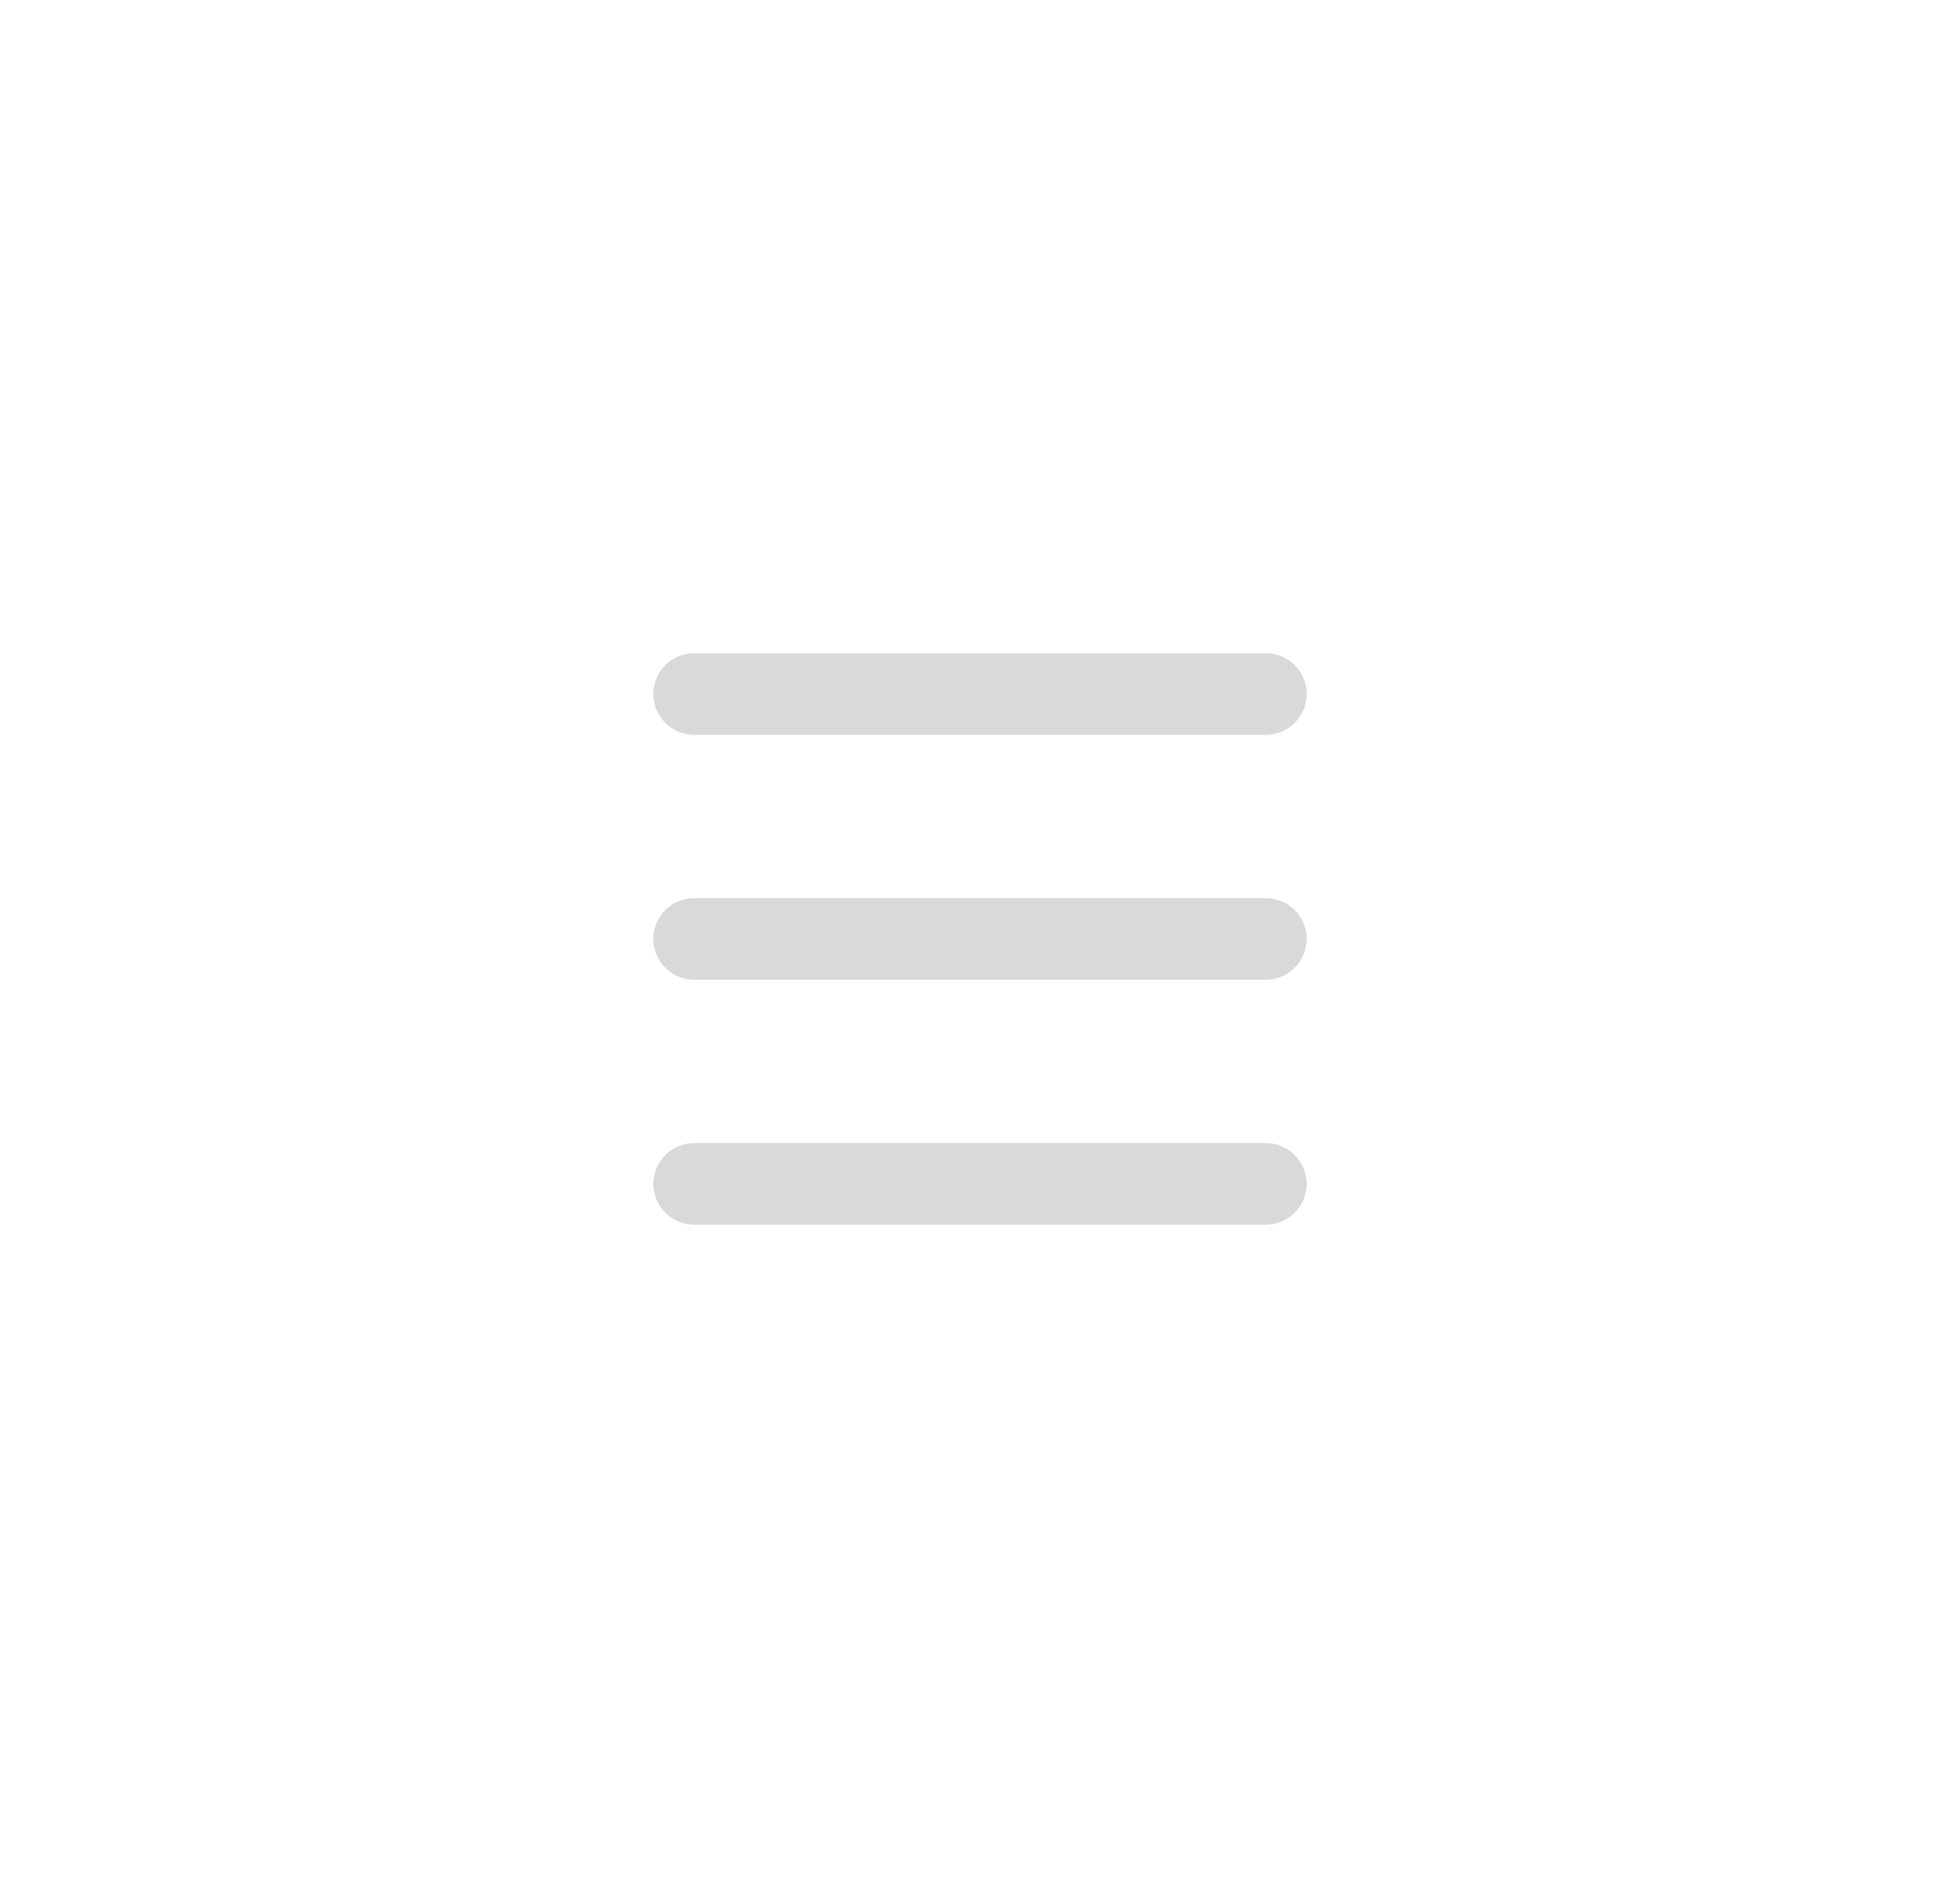
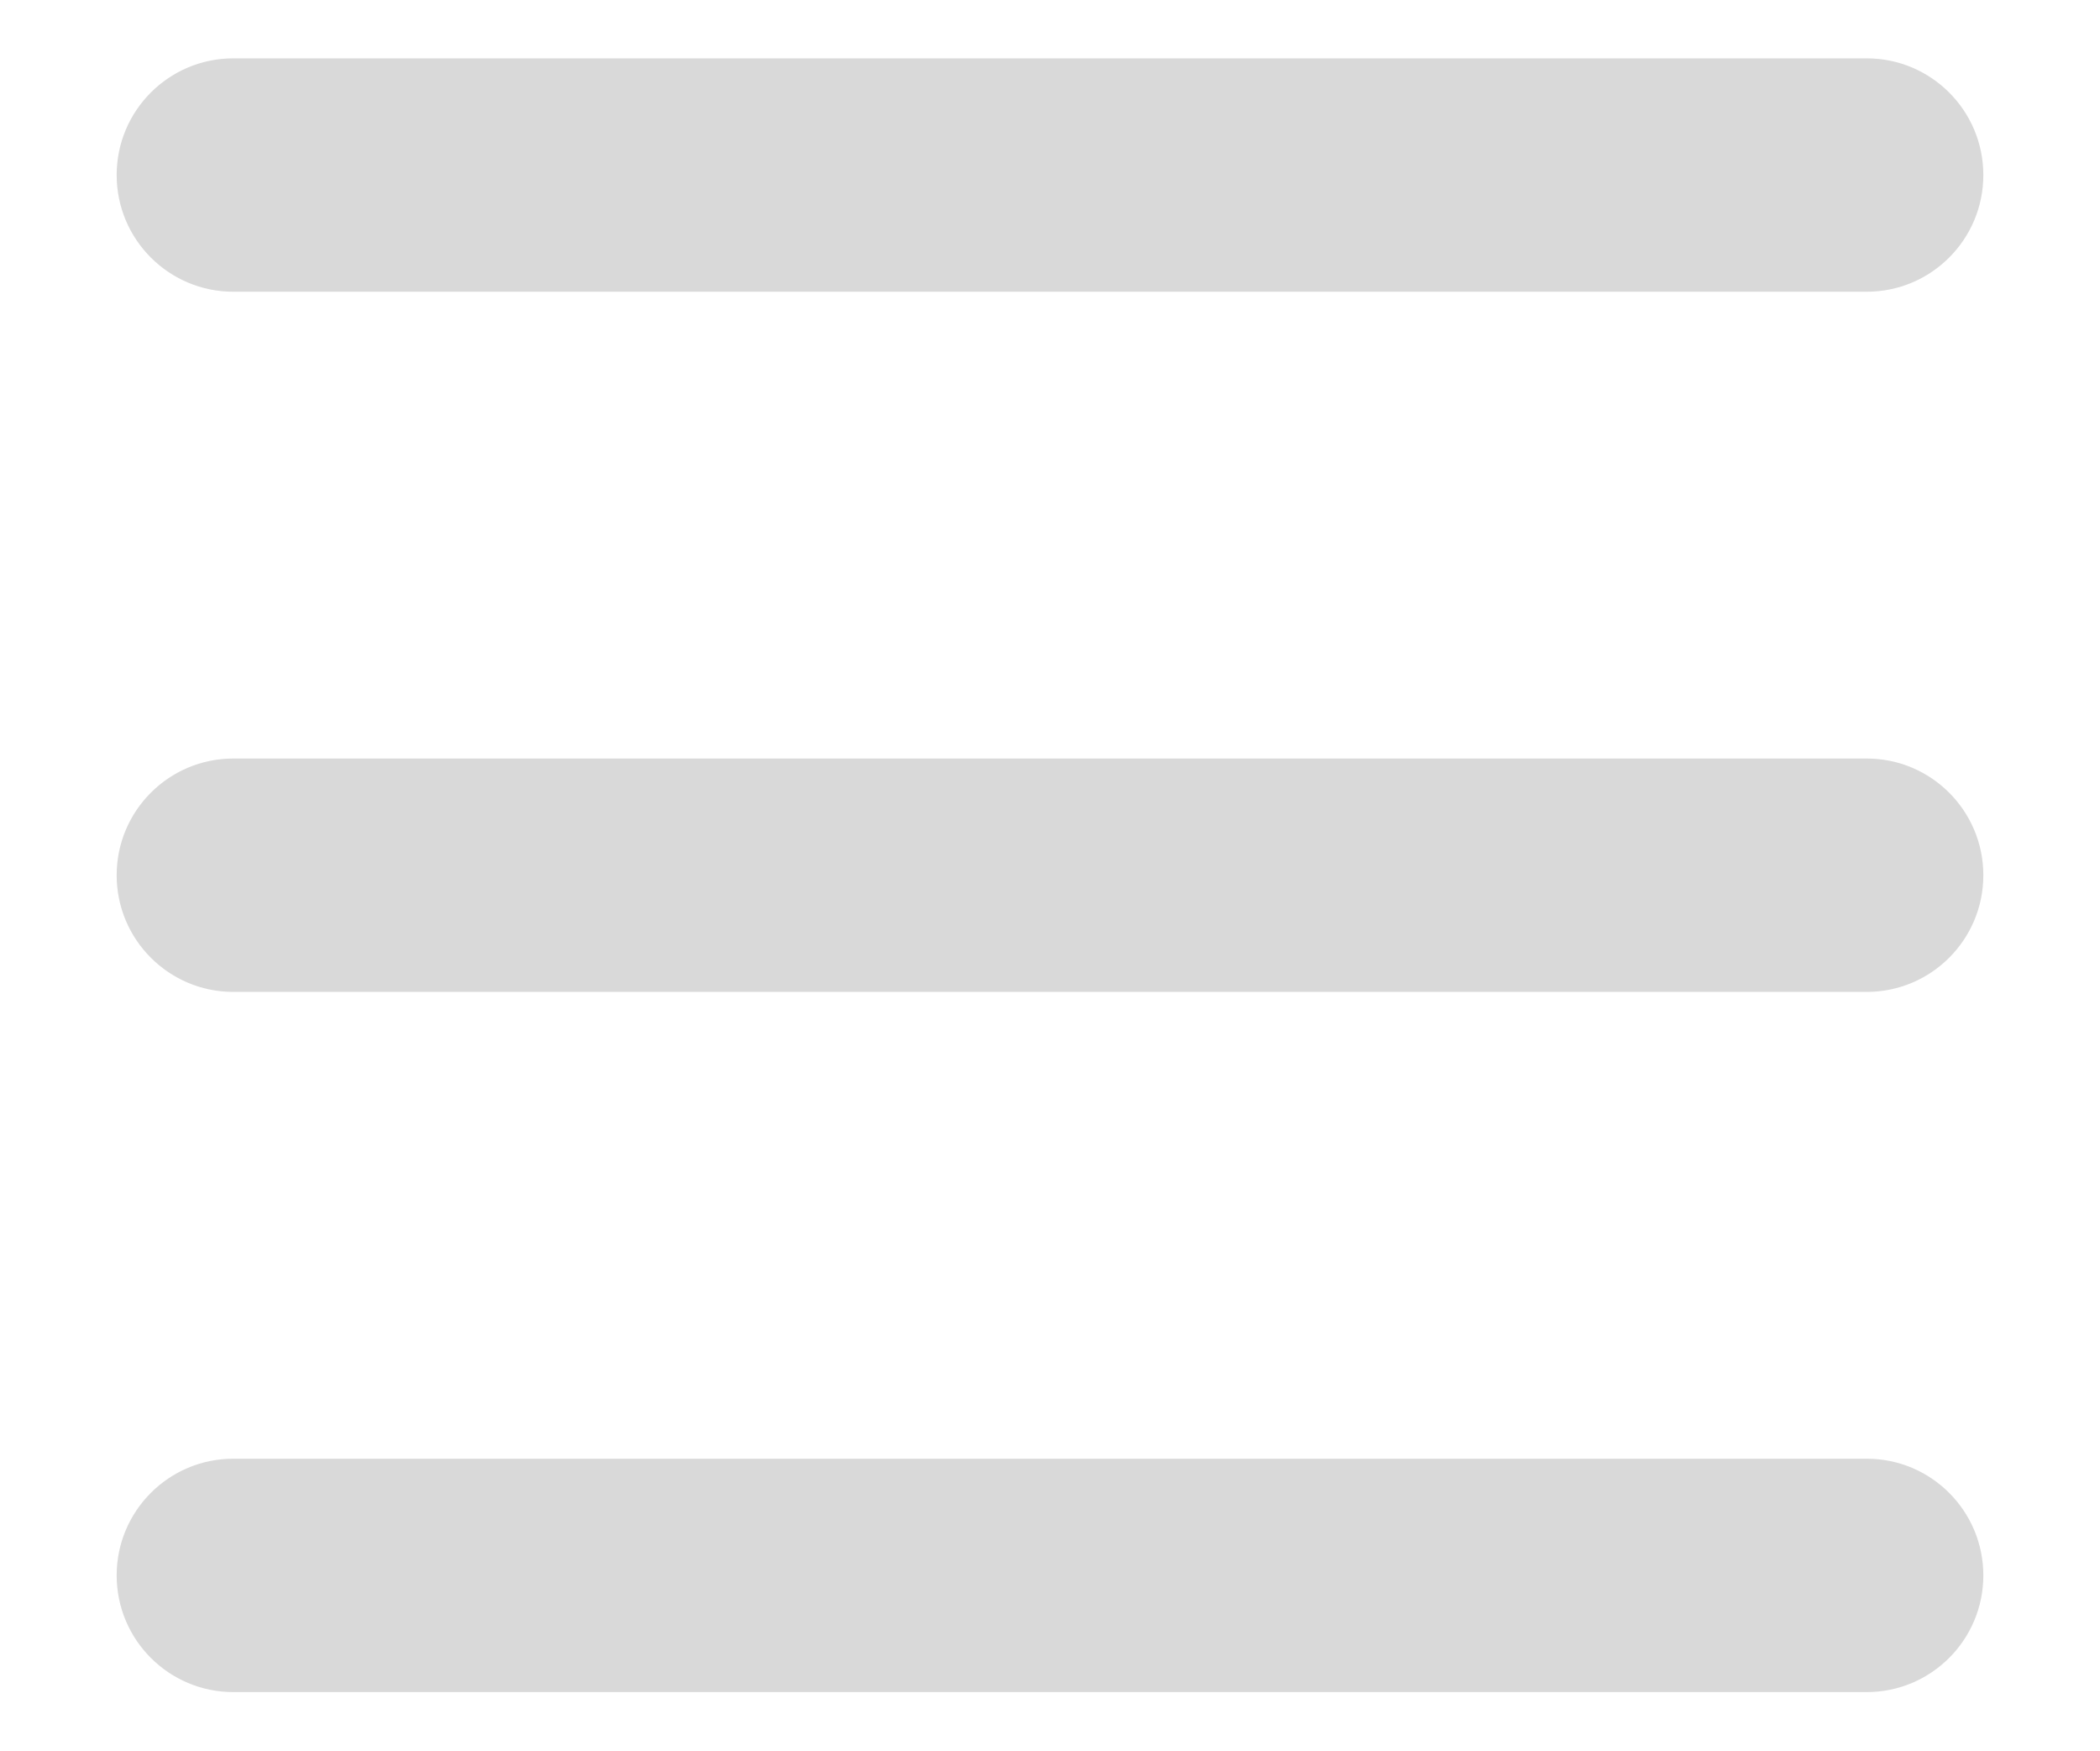
- <svg xmlns="http://www.w3.org/2000/svg" width="48" height="46" viewBox="0 0 48 46" fill="none">
-   <rect x="16" y="16" width="16" height="2" rx="1" fill="#D9D9D9" />
-   <rect x="16" y="22" width="16" height="2" rx="1" fill="#D9D9D9" />
-   <rect x="16" y="28" width="16" height="2" rx="1" fill="#D9D9D9" />
+ <svg xmlns="http://www.w3.org/2000/svg" width="18" height="15" viewBox="0 0 18 15" fill="none">
+   <rect x="1" y="0.5" width="16" height="2" rx="1" fill="#D9D9D9" />
+   <rect x="1" y="6.5" width="16" height="2" rx="1" fill="#D9D9D9" />
+   <rect x="1" y="12.5" width="16" height="2" rx="1" fill="#D9D9D9" />
</svg>
